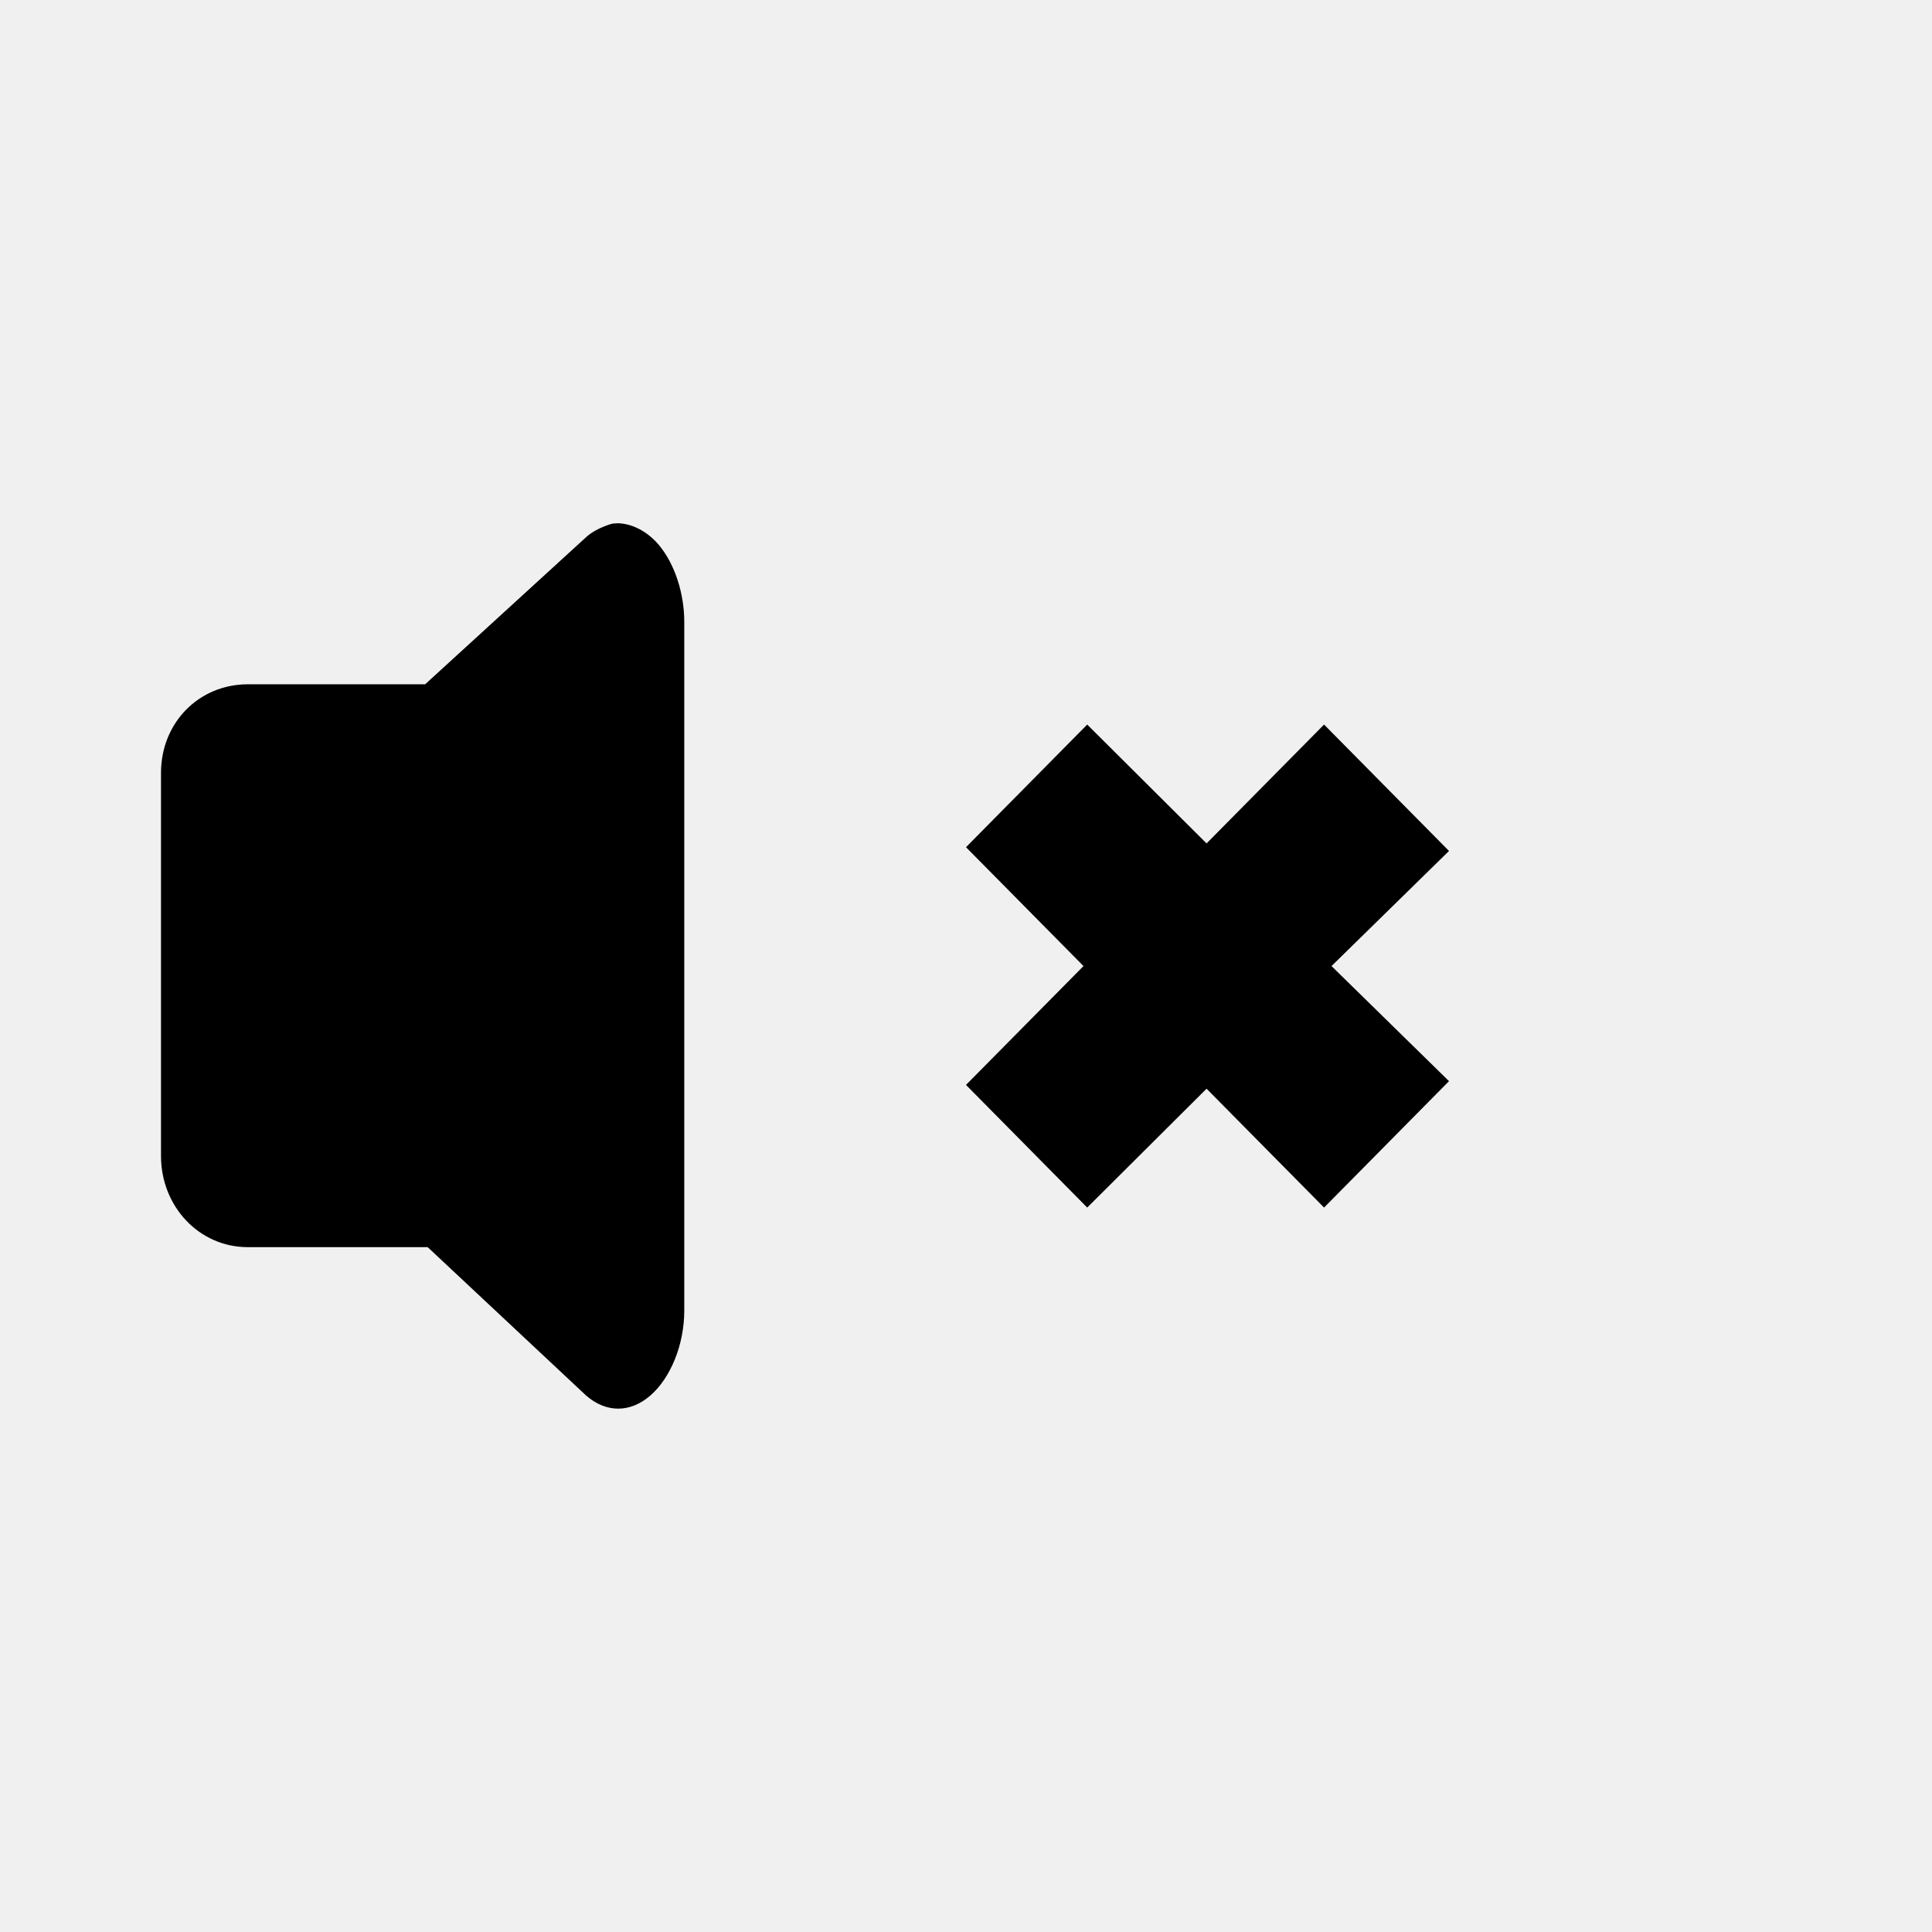
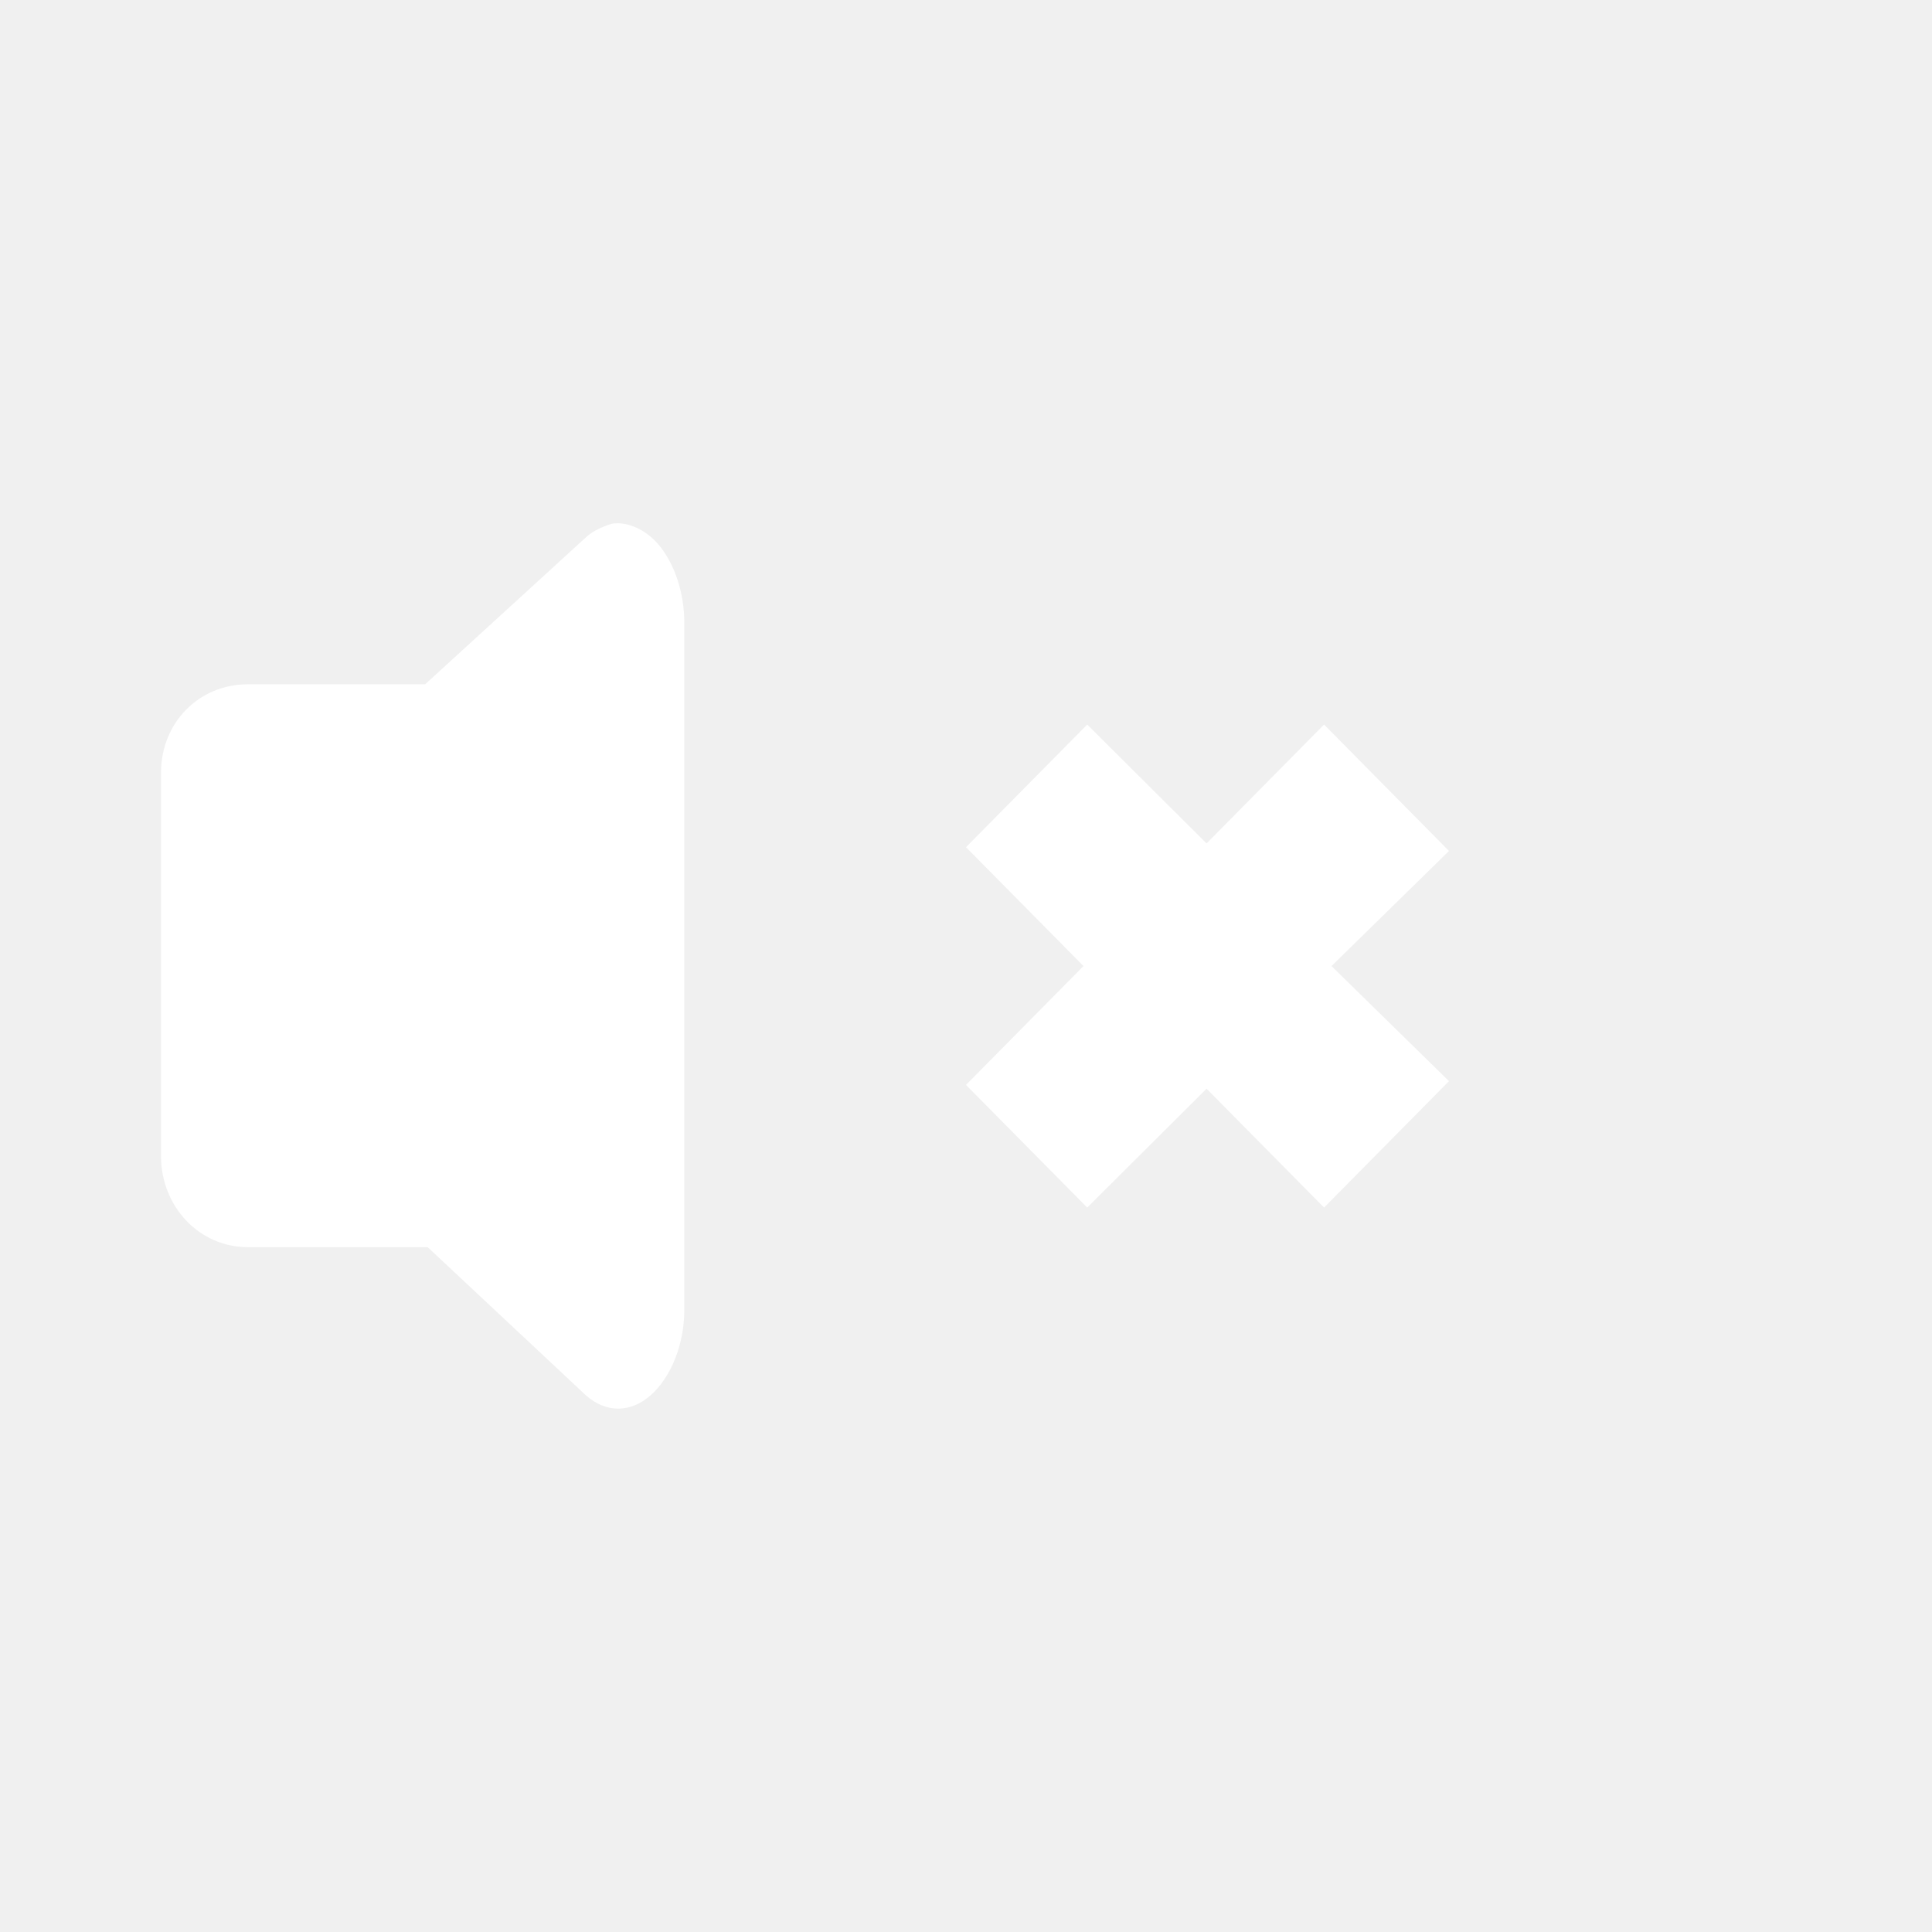
<svg xmlns="http://www.w3.org/2000/svg" xmlns:xlink="http://www.w3.org/1999/xlink" version="1.0" width="96" height="96" id="svg2" style="display:inline">
  <defs id="defs4">
    <linearGradient id="linearGradient4081">
      <stop id="stop4083" style="stop-color:#aaaaaa;stop-opacity:1" offset="0" />
      <stop id="stop4085" style="stop-color:#f0f0f0;stop-opacity:1" offset="1" />
    </linearGradient>
    <linearGradient x1="4.883" y1="-33.968" x2="4.883" y2="-43.829" id="linearGradient2955" xlink:href="#linearGradient4081" gradientUnits="userSpaceOnUse" gradientTransform="matrix(4.444444,0,0,4.444444,3.555556,221.0417)" />
    <linearGradient id="linearGradient3183">
      <stop id="stop3185" style="stop-color:#c80000;stop-opacity:1" offset="0" />
      <stop id="stop3187" style="stop-color:#f3604d;stop-opacity:1" offset="1" />
    </linearGradient>
    <linearGradient x1="11" y1="11.016" x2="19" y2="11.016" id="linearGradient2927" xlink:href="#linearGradient3183" gradientUnits="userSpaceOnUse" gradientTransform="matrix(0,-3,2.96525,0,27.33592,93.00001)" />
  </defs>
-   <path style="display:inline;fill:#000000;fill-opacity:1;fill-rule:nonzero;stroke:none" id="path2953" d="m 30.656,26.003 c -0.243,-3.5e-5 -0.321,0.041 -0.562,0.125 -0.315,0.122 -0.692,0.306 -0.969,0.562 l -8,7.312 h -8.812 c -2.423,0 -4.313,1.901 -4.313,4.406 v 19.031 c 0,2.506 1.889,4.531 4.313,4.531 H 21.25 l 7.875,7.375 c 1,0.868 2.187,0.865 3.188,0 1.001,-0.865 1.694,-2.524 1.688,-4.25 v -7.719 -18.719 -7.688 c 0.014,-1.479 -0.479,-2.946 -1.25,-3.875 -0.579,-0.696 -1.365,-1.094 -2.094,-1.094 z" />
-   <path style="display:inline;fill:#000000;fill-opacity:1;fill-rule:evenodd;stroke:none" id="path7165" d="m 48,53.909 6.023,6.094 5.931,-5.906 5.838,5.906 L 72,53.722 66.162,48.003 72,42.284 65.792,36.003 59.954,41.909 54.023,36.003 48,42.097 l 5.838,5.906 z" />
+   <path style="display:inline;fill:#ffffff;fill-opacity:1;fill-rule:nonzero;stroke:none" id="path2953" d="m 30.656,26.003 c -0.243,-3.5e-5 -0.321,0.041 -0.562,0.125 -0.315,0.122 -0.692,0.306 -0.969,0.562 l -8,7.312 h -8.812 c -2.423,0 -4.313,1.901 -4.313,4.406 v 19.031 c 0,2.506 1.889,4.531 4.313,4.531 H 21.25 l 7.875,7.375 c 1,0.868 2.187,0.865 3.188,0 1.001,-0.865 1.694,-2.524 1.688,-4.25 v -7.719 -18.719 -7.688 c 0.014,-1.479 -0.479,-2.946 -1.25,-3.875 -0.579,-0.696 -1.365,-1.094 -2.094,-1.094 z" />
+   <path style="display:inline;fill:#ffffff;fill-opacity:1;fill-rule:evenodd;stroke:none" id="path7165" d="m 48,53.909 6.023,6.094 5.931,-5.906 5.838,5.906 L 72,53.722 66.162,48.003 72,42.284 65.792,36.003 59.954,41.909 54.023,36.003 48,42.097 l 5.838,5.906 z" />
</svg>
